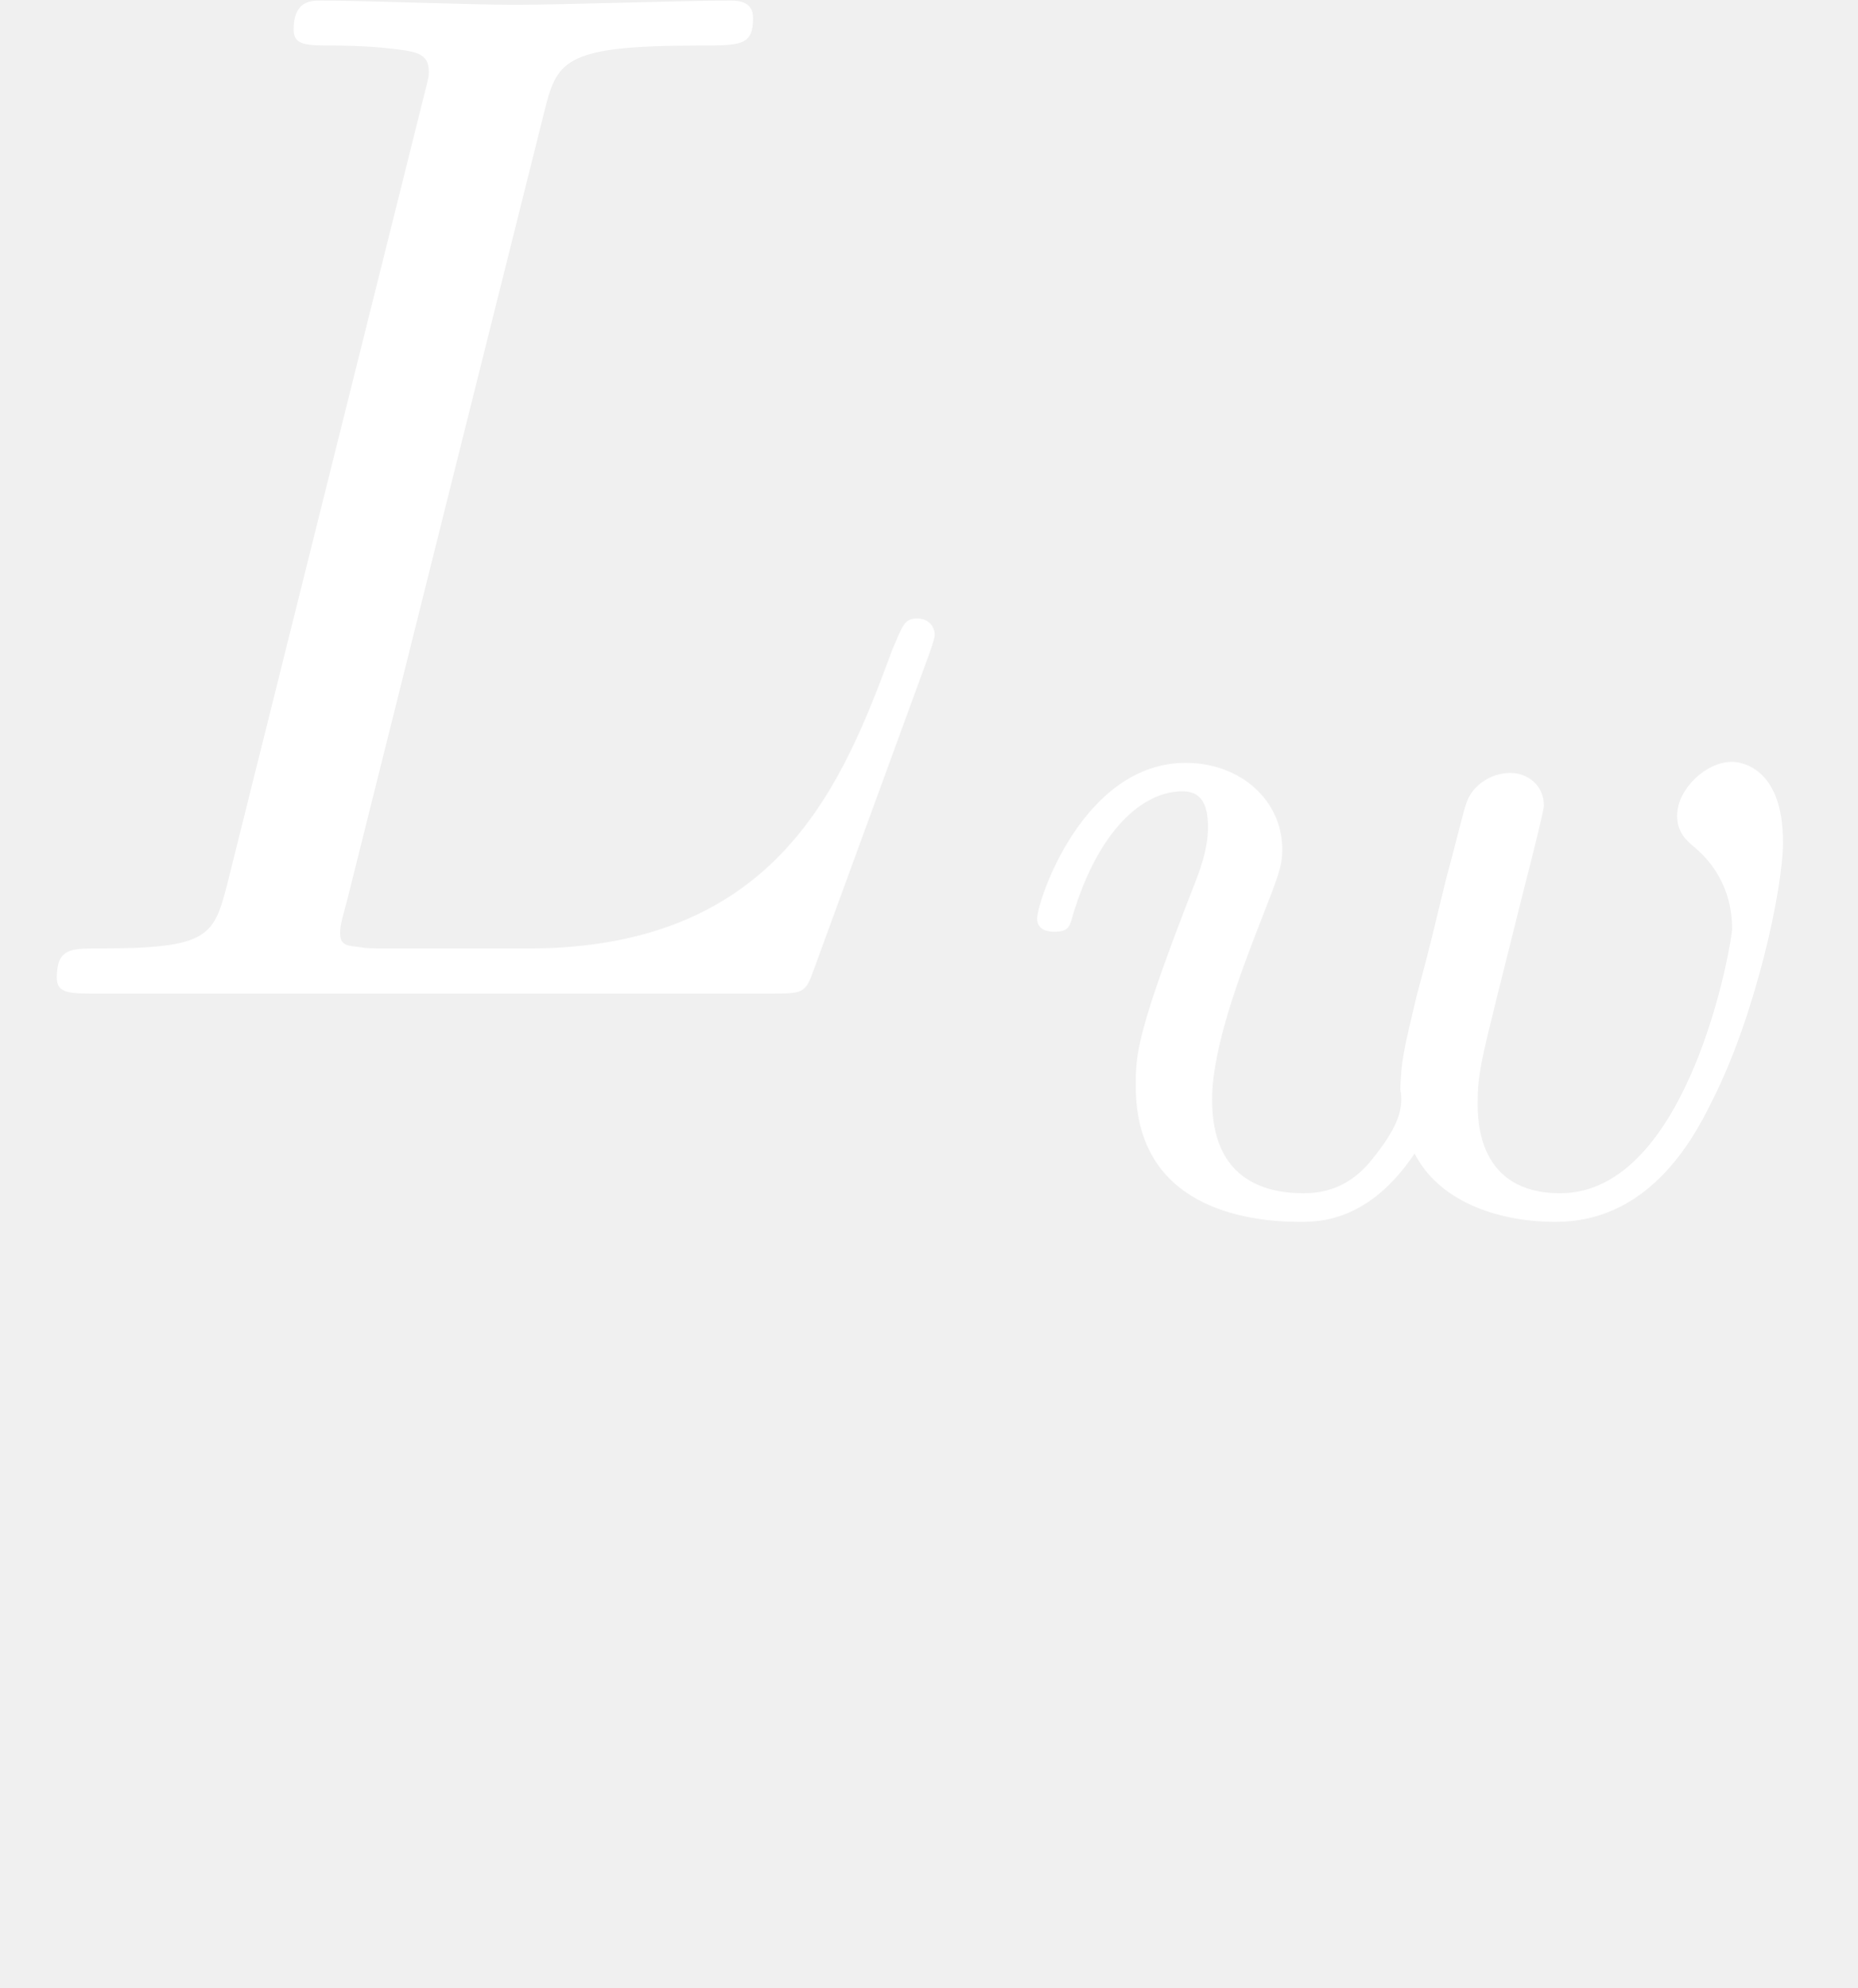
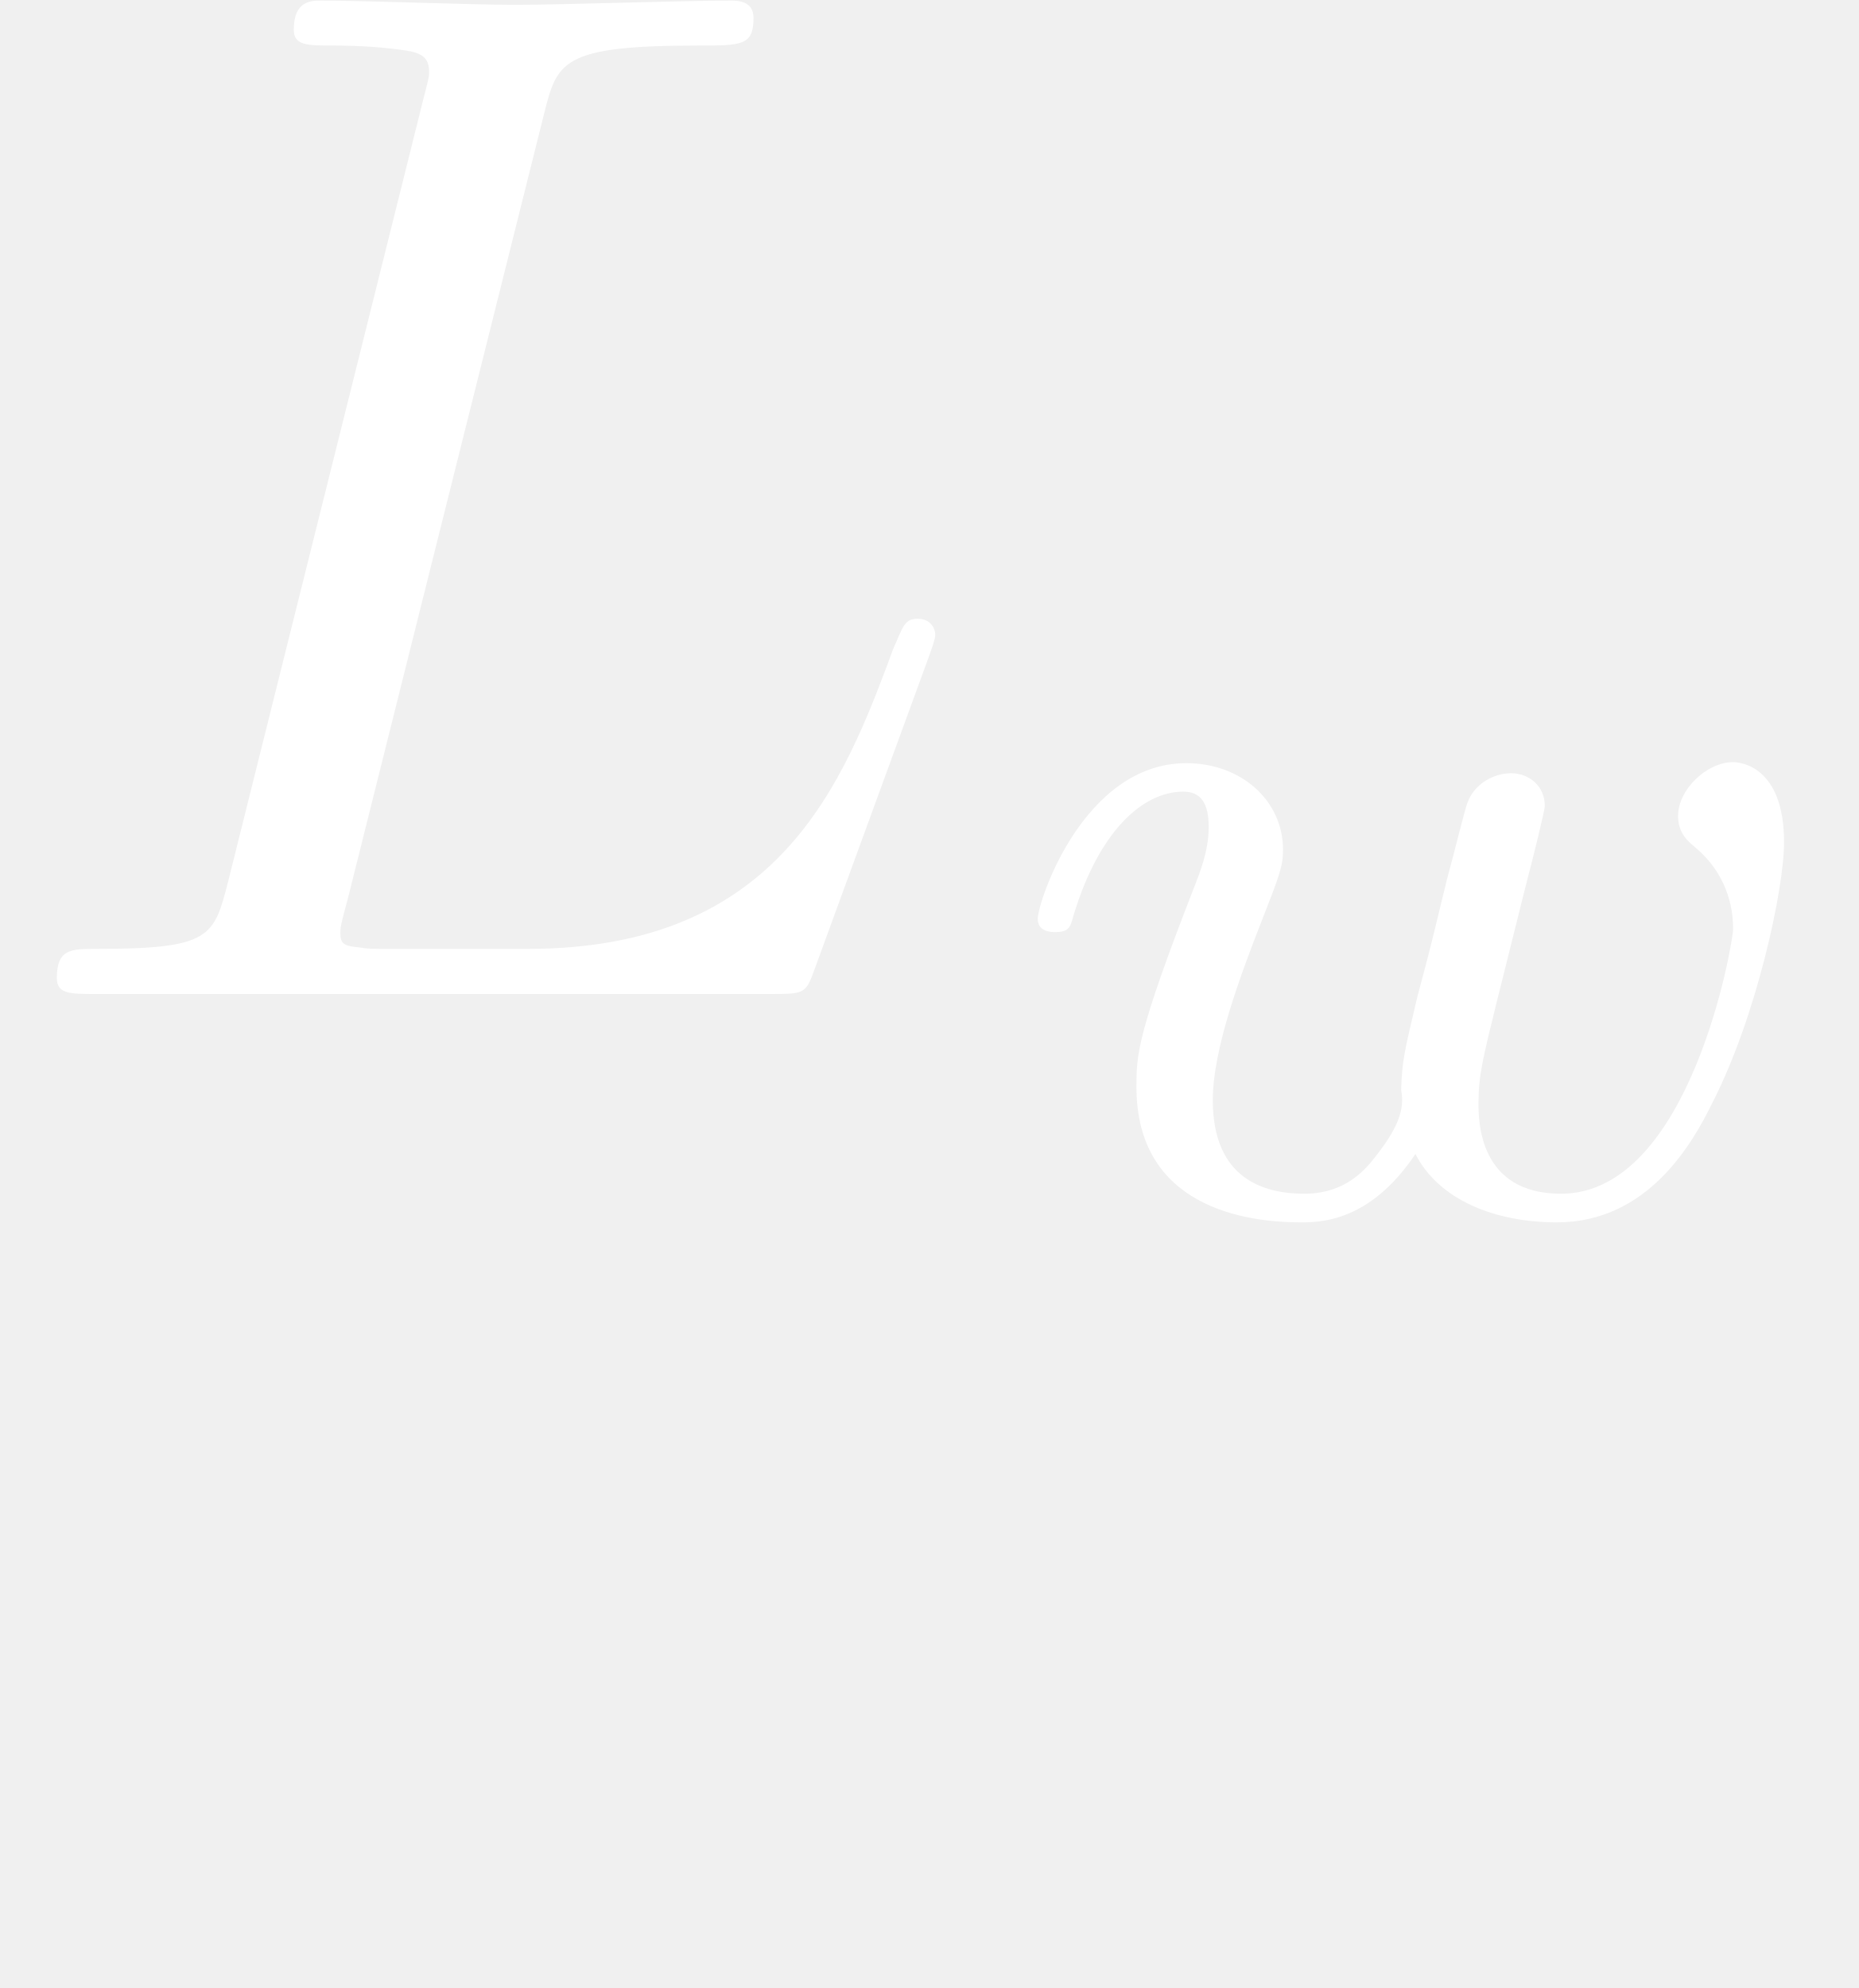
- <svg xmlns="http://www.w3.org/2000/svg" xmlns:ns1="http://github.com/leegao/readme2tex/" xmlns:xlink="http://www.w3.org/1999/xlink" version="1.1" width="12.731pt" height="13.616pt" viewBox="-52.075 -68.845 12.731 13.616" ns1:offset="1.4943809999999935">
+ <svg xmlns="http://www.w3.org/2000/svg" xmlns:ns1="http://github.com/leegao/readme2tex/" xmlns:xlink="http://www.w3.org/1999/xlink" width="16.975" height="18.154" version="1.1" viewBox="-52.075 -68.845 12.731 13.616" ns1:offset="1.494">
  <defs>
    <path id="g2-97" d="M3.318-.757C3.357-.359 3.626 .06 4.095 .06C4.304 .06 4.912-.08 4.912-.887V-1.445H4.663V-.887C4.663-.309 4.413-.249 4.304-.249C3.975-.249 3.935-.697 3.935-.747V-2.74C3.935-3.158 3.935-3.547 3.577-3.915C3.188-4.304 2.69-4.463 2.212-4.463C1.395-4.463 .707-3.995 .707-3.337C.707-3.039 .907-2.869 1.166-2.869C1.445-2.869 1.624-3.068 1.624-3.328C1.624-3.447 1.574-3.776 1.116-3.786C1.385-4.134 1.873-4.244 2.192-4.244C2.68-4.244 3.248-3.856 3.248-2.969V-2.6C2.74-2.57 2.042-2.54 1.415-2.242C.667-1.903 .418-1.385 .418-.946C.418-.139 1.385 .11 2.012 .11C2.67 .11 3.128-.289 3.318-.757ZM3.248-2.391V-1.395C3.248-.448 2.531-.11 2.082-.11C1.594-.11 1.186-.458 1.186-.956C1.186-1.504 1.604-2.331 3.248-2.391Z" />
    <path id="g1-119" d="M3.668-2.225C3.717-2.413 3.801-2.748 3.801-2.783C3.801-2.922 3.689-3.006 3.571-3.006C3.438-3.006 3.313-2.922 3.271-2.803C3.25-2.748 3.18-2.455 3.131-2.28C3.034-1.883 3.034-1.869 2.929-1.478C2.838-1.095 2.824-1.039 2.817-.837C2.845-.697 2.79-.565 2.622-.356C2.532-.244 2.392-.126 2.155-.126C1.883-.126 1.527-.223 1.527-.767C1.527-1.123 1.723-1.639 1.862-1.995C1.981-2.301 2.008-2.364 2.008-2.483C2.008-2.817 1.723-3.075 1.346-3.075C.642-3.075 .328-2.127 .328-2.008C.328-1.918 .425-1.918 .446-1.918C.544-1.918 .551-1.953 .572-2.029C.746-2.608 1.046-2.88 1.325-2.88C1.444-2.88 1.499-2.803 1.499-2.636C1.499-2.476 1.437-2.322 1.402-2.232C1.004-1.213 1.004-1.074 1.004-.858C1.004-.035 1.75 .07 2.127 .07C2.26 .07 2.601 .07 2.915-.398C3.075-.084 3.459 .07 3.884 .07C4.505 .07 4.812-.467 4.951-.753C5.251-1.339 5.44-2.211 5.44-2.532C5.44-3.055 5.14-3.082 5.091-3.082C4.91-3.082 4.714-2.894 4.714-2.713C4.714-2.594 4.784-2.538 4.833-2.497C5-2.357 5.091-2.162 5.091-1.939C5.091-1.848 4.798-.126 3.912-.126C3.347-.126 3.347-.628 3.347-.746C3.347-.934 3.375-1.046 3.473-1.444L3.668-2.225Z" />
    <path id="g0-76" d="M3.726-6.027C3.816-6.386 3.846-6.496 4.782-6.496C5.081-6.496 5.161-6.496 5.161-6.685C5.161-6.804 5.051-6.804 5.001-6.804C4.672-6.804 3.856-6.775 3.527-6.775C3.228-6.775 2.501-6.804 2.202-6.804C2.132-6.804 2.012-6.804 2.012-6.605C2.012-6.496 2.102-6.496 2.291-6.496C2.311-6.496 2.501-6.496 2.67-6.476C2.849-6.456 2.939-6.446 2.939-6.316C2.939-6.276 2.929-6.247 2.899-6.127L1.564-.777C1.465-.389 1.445-.309 .658-.309C.488-.309 .389-.309 .389-.11C.389 0 .478 0 .658 0H5.27C5.509 0 5.519 0 5.579-.169L6.366-2.321C6.406-2.431 6.406-2.451 6.406-2.461C6.406-2.501 6.376-2.57 6.286-2.57S6.187-2.521 6.117-2.361C5.778-1.445 5.34-.309 3.616-.309H2.68C2.54-.309 2.521-.309 2.461-.319C2.361-.329 2.331-.339 2.331-.418C2.331-.448 2.331-.468 2.381-.648L3.726-6.027Z" />
  </defs>
-   <g id="page1" fill-opacity="1" fill="#ffffff">
+   <g id="page1" fill="#fff" fill-opacity="1">
    <use x="-52.075" y="-62.037" xlink:href="#g0-76" />
    <use x="-45.295" y="-60.543" xlink:href="#g1-119" />
  </g>
</svg>
